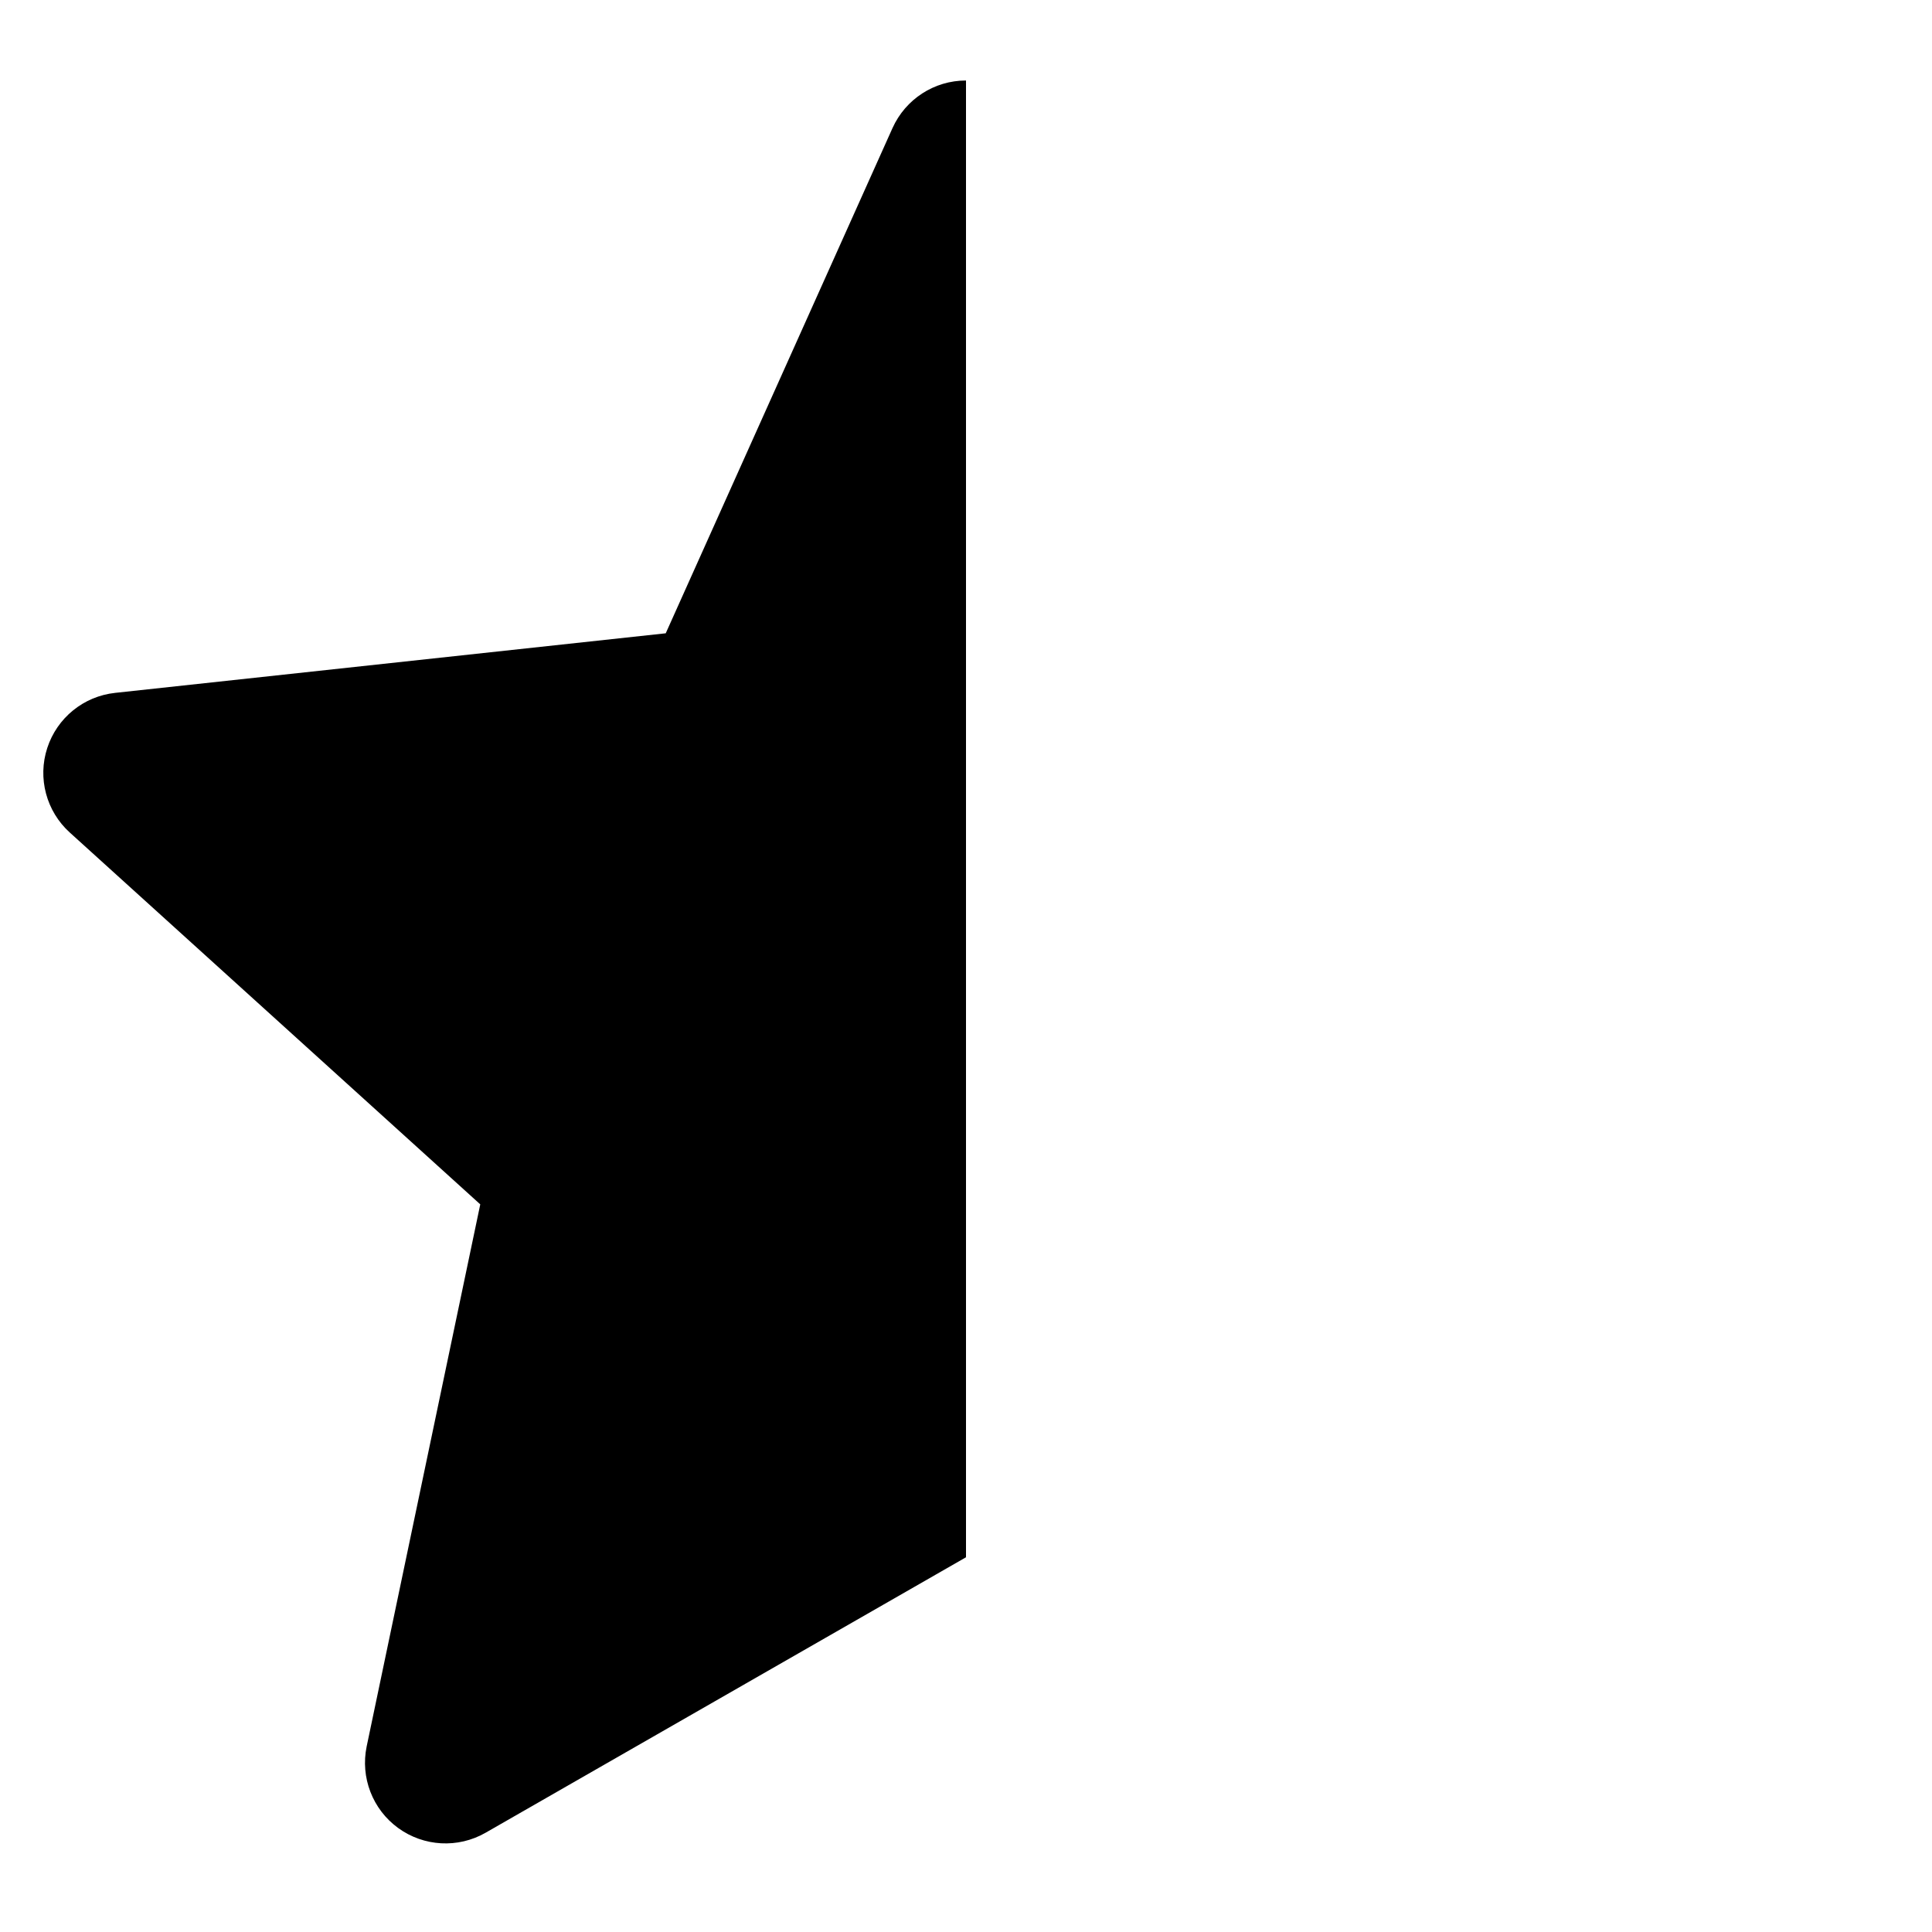
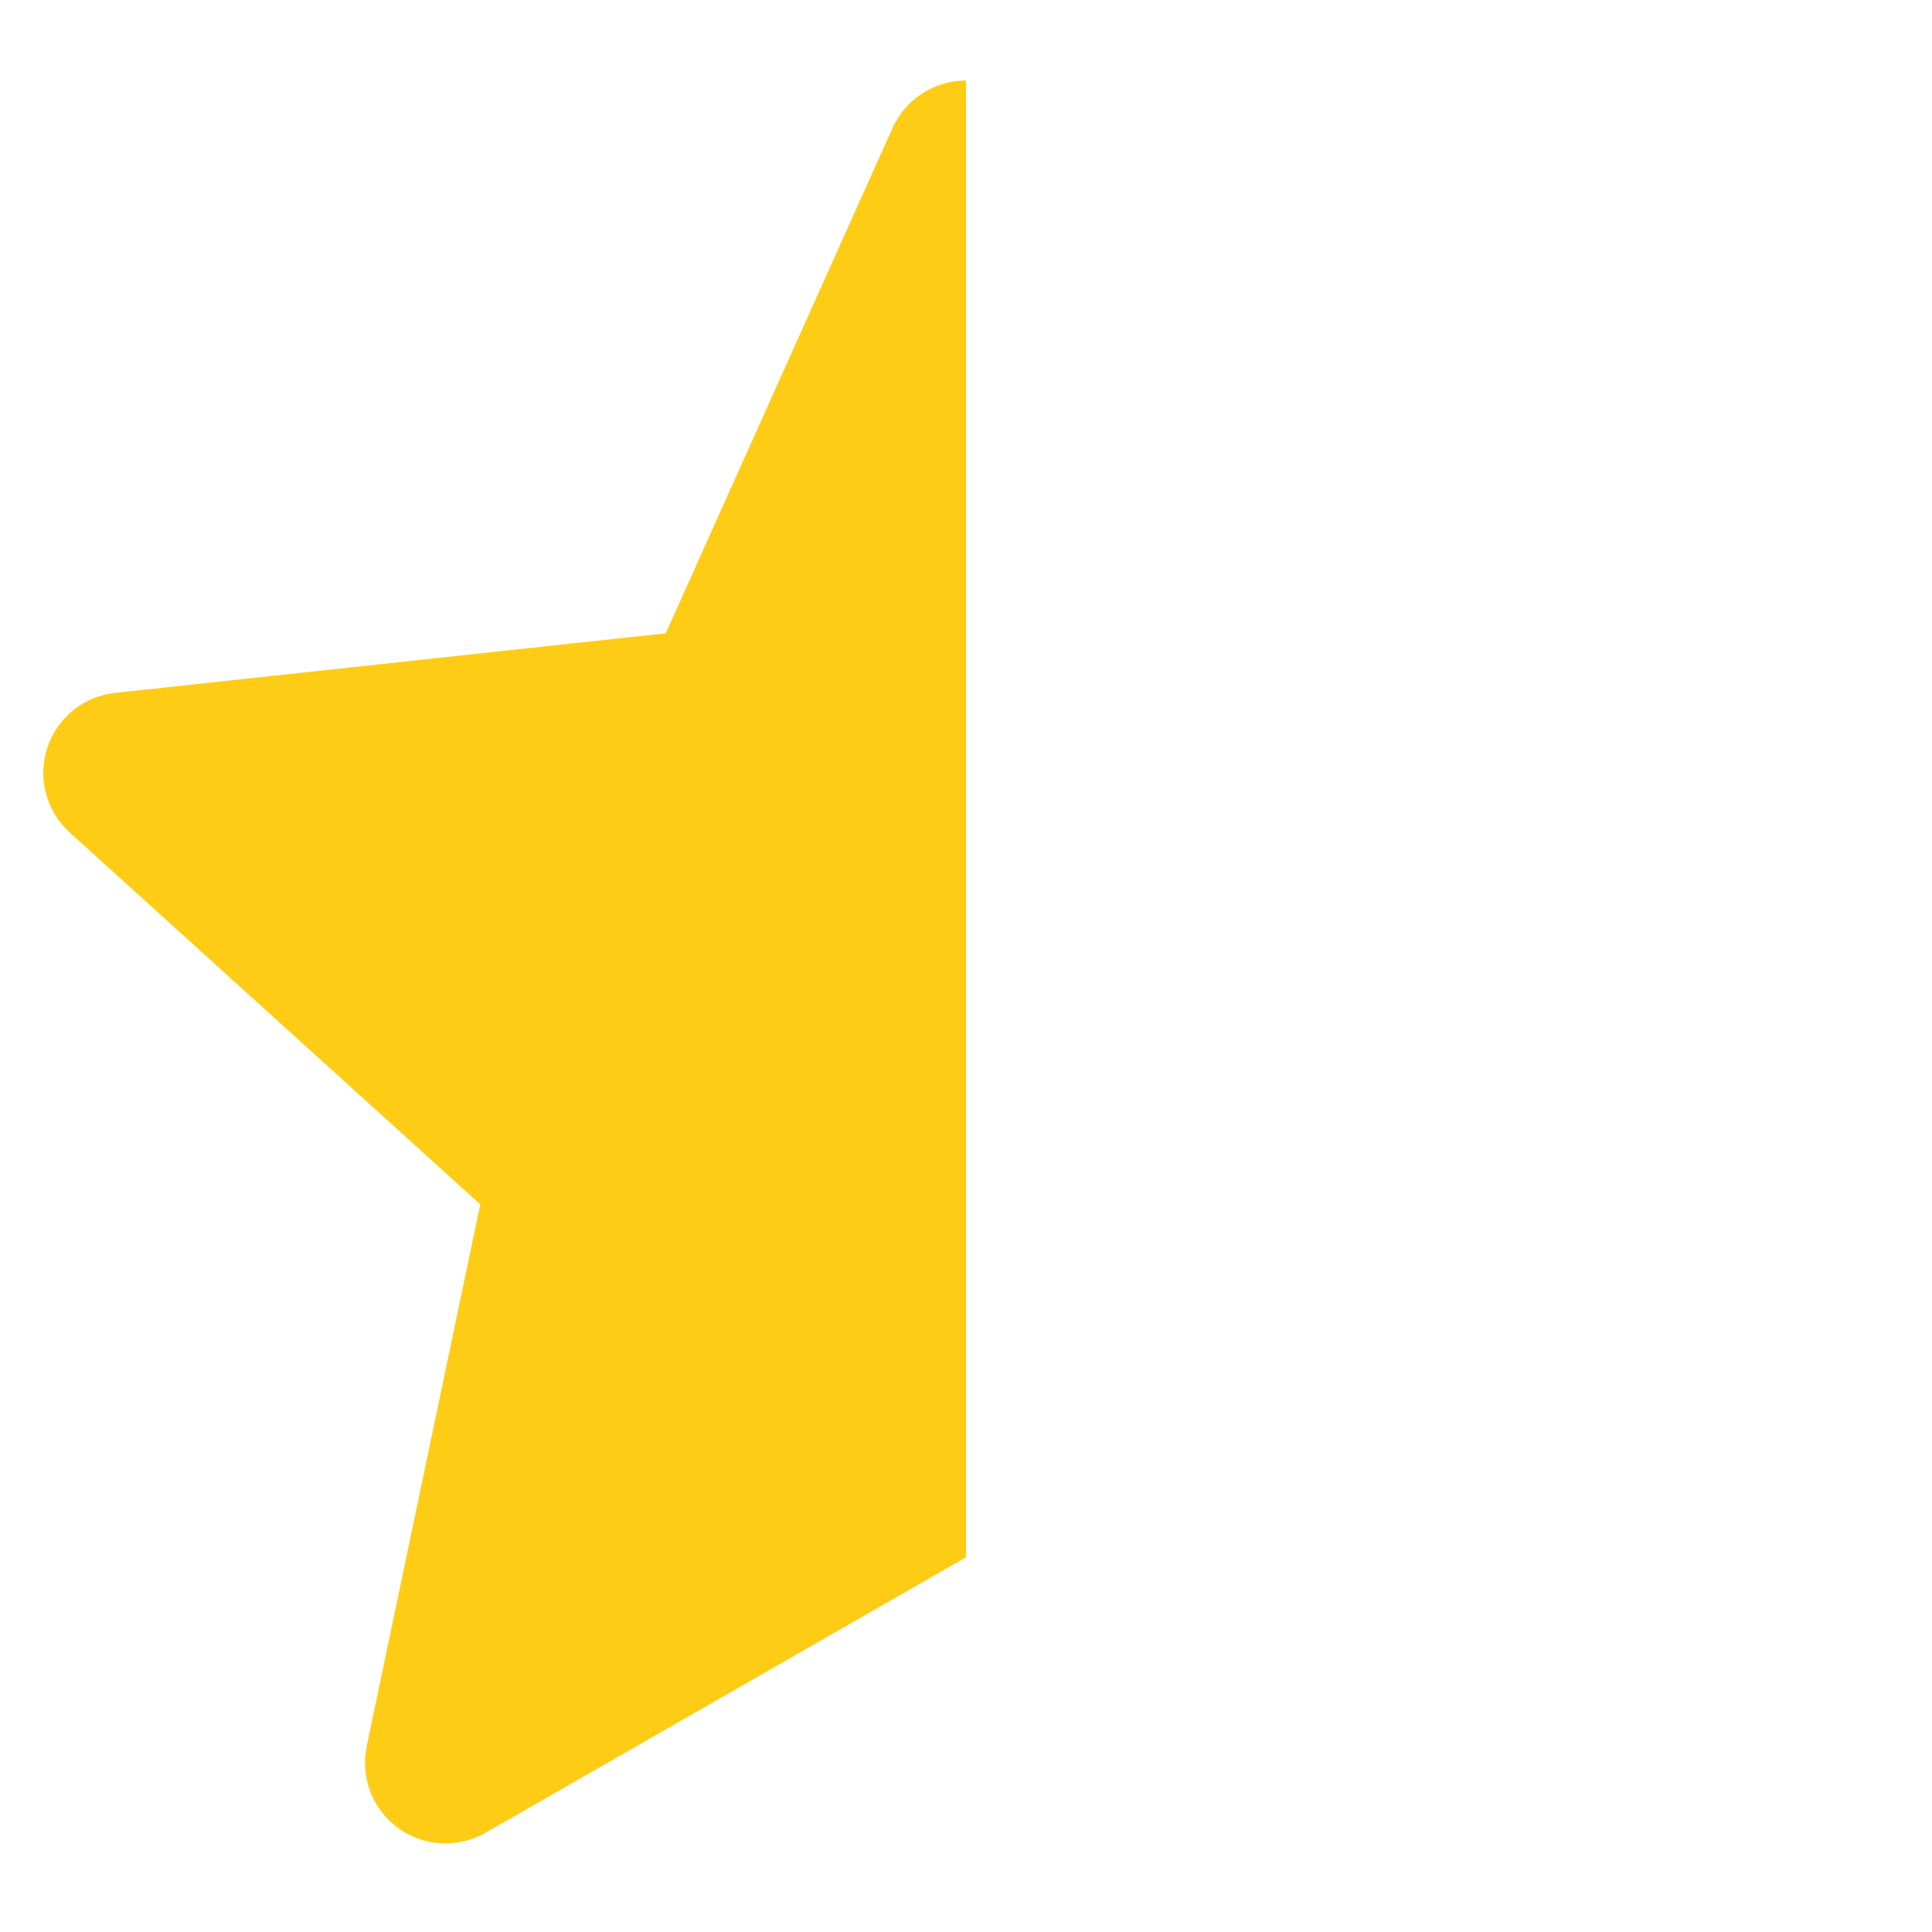
<svg xmlns="http://www.w3.org/2000/svg" width="800px" height="800px" viewBox="0 0 24 24" fill="none">
-   <path d="M12 1C11.606 1 11.249 1.231 11.087 1.591L8.27 7.867L1.431 8.607C1.039 8.649 0.709 8.917 0.587 9.292C0.465 9.666 0.575 10.078 0.867 10.342L5.966 14.961L4.555 21.694C4.475 22.08 4.628 22.477 4.946 22.708C5.265 22.94 5.69 22.963 6.032 22.767L12 19.345V1Z" fill="#000000" />
+   <path d="M12 1C11.606 1 11.249 1.231 11.087 1.591L8.27 7.867L1.431 8.607C1.039 8.649 0.709 8.917 0.587 9.292C0.465 9.666 0.575 10.078 0.867 10.342L5.966 14.961L4.555 21.694C4.475 22.08 4.628 22.477 4.946 22.708C5.265 22.94 5.69 22.963 6.032 22.767L12 19.345V1Z" fill="#ffcc15" />
</svg>
